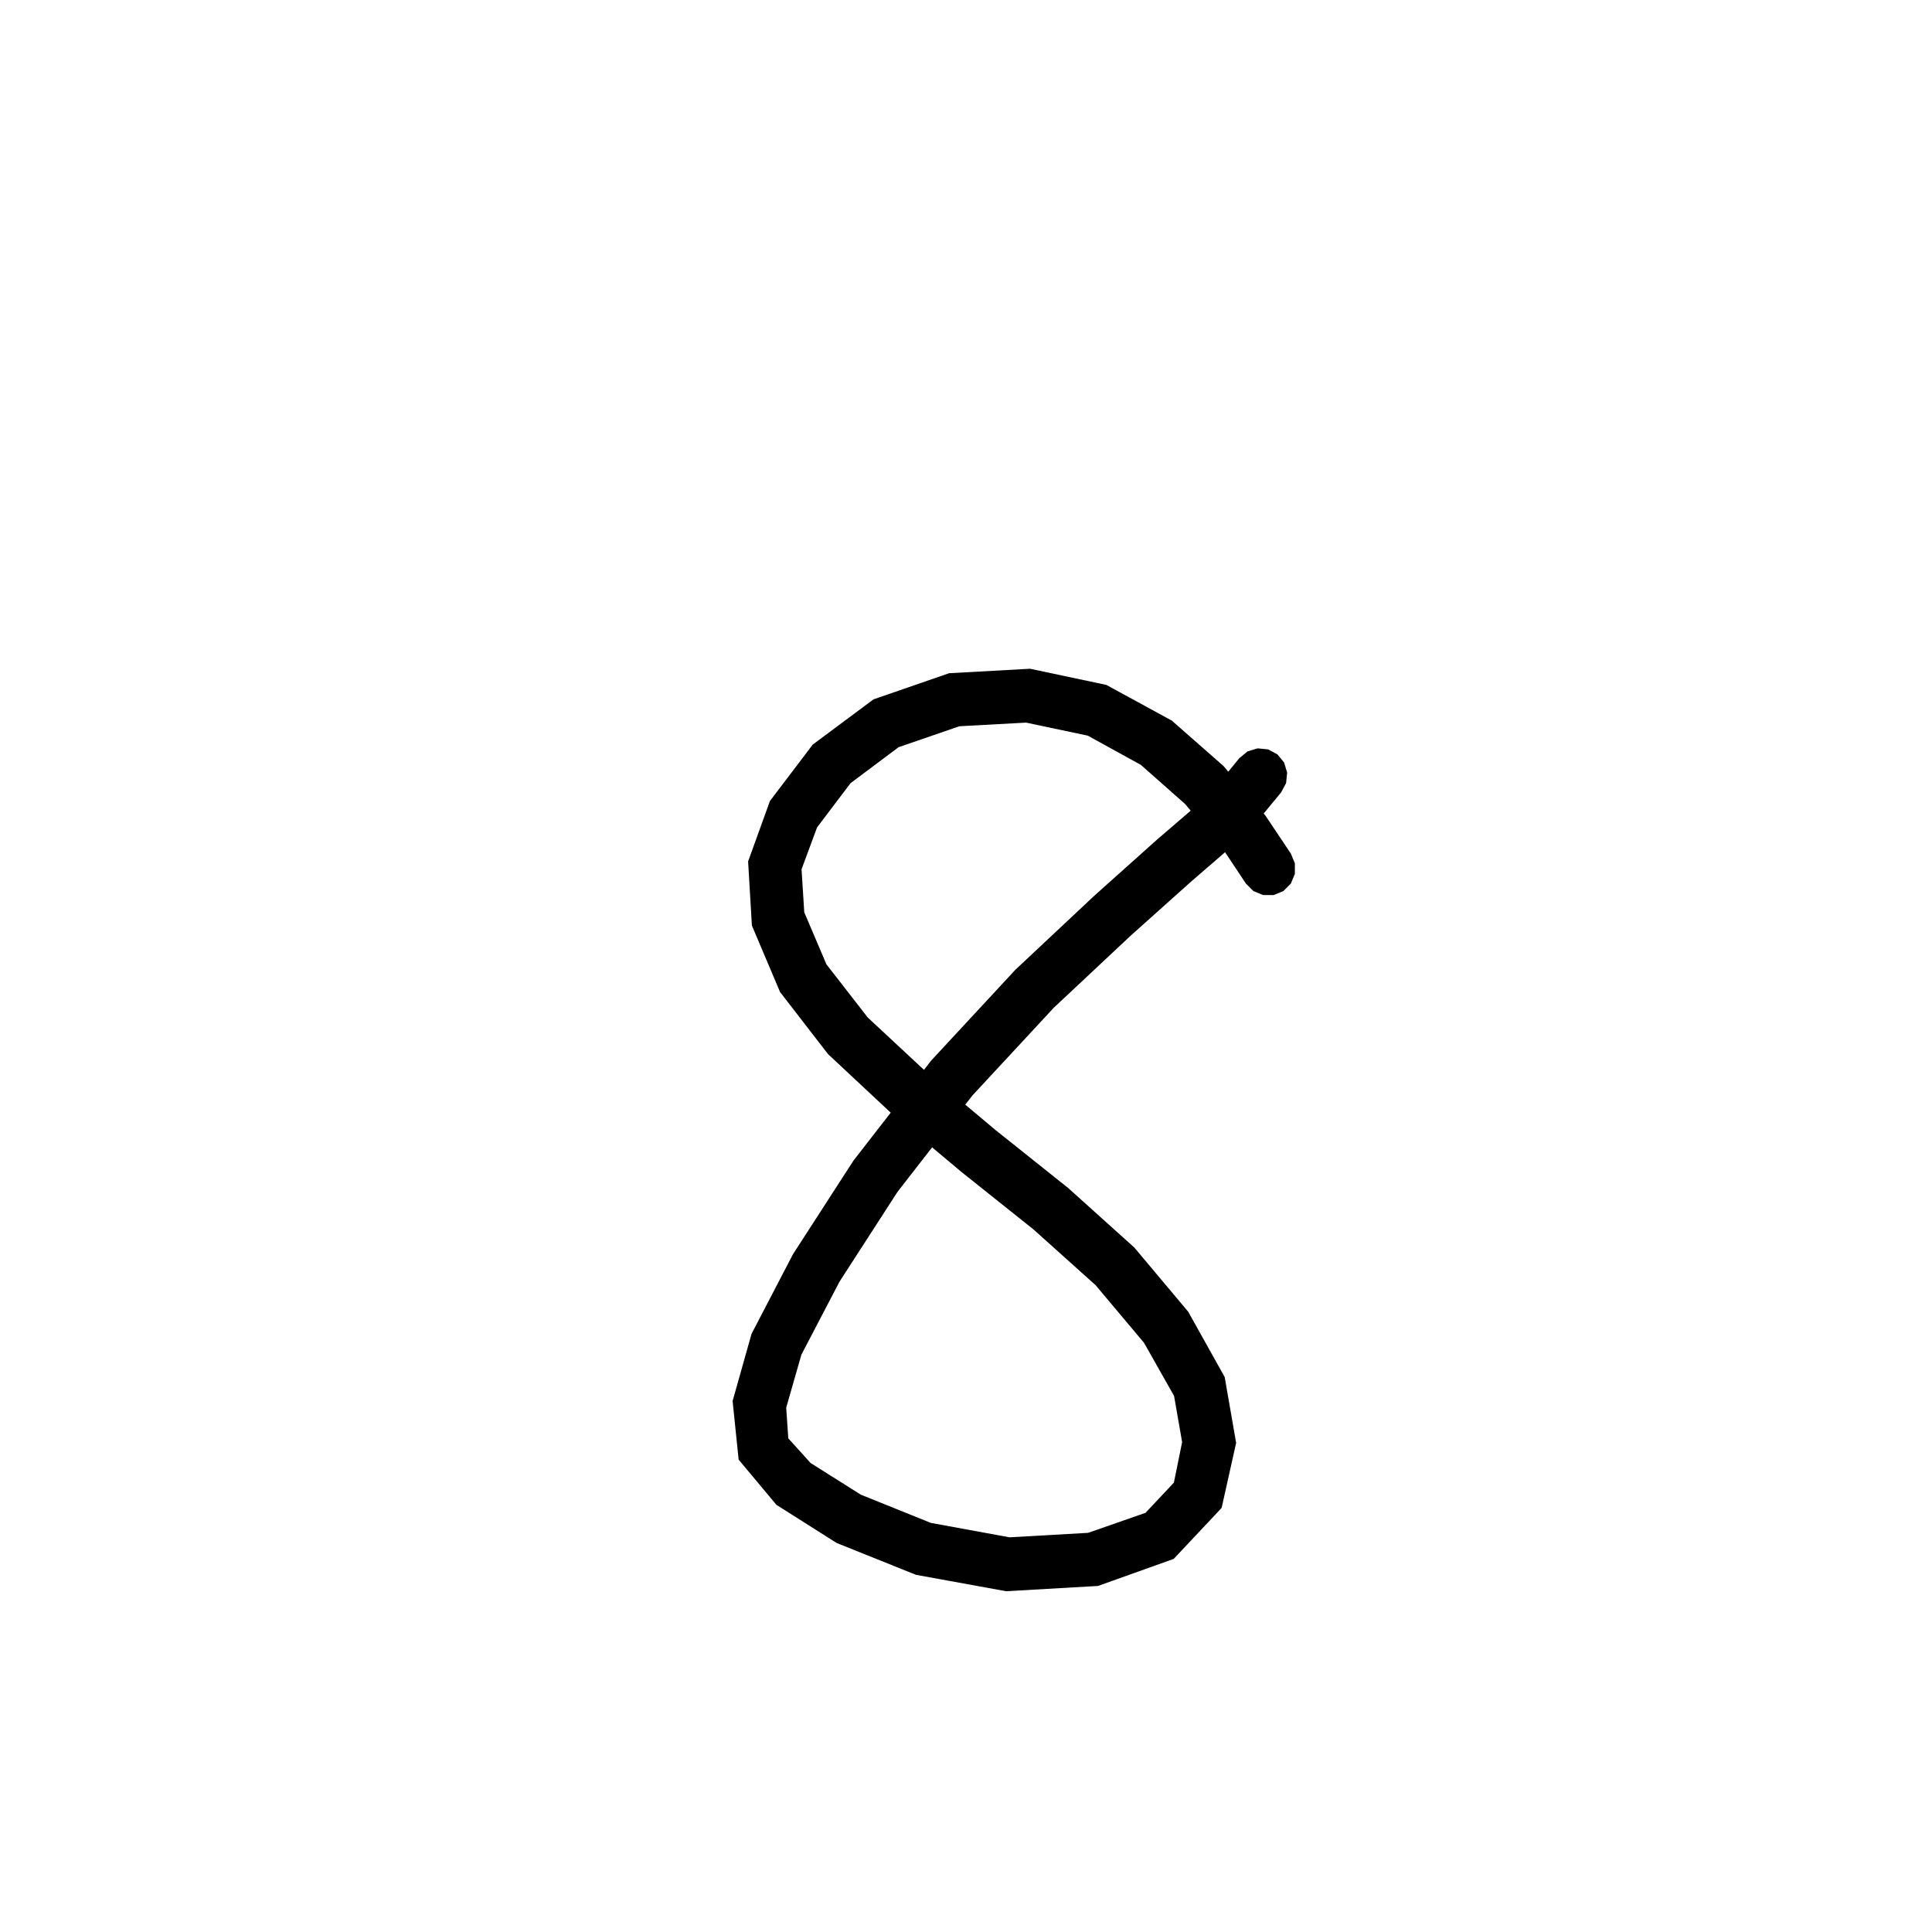
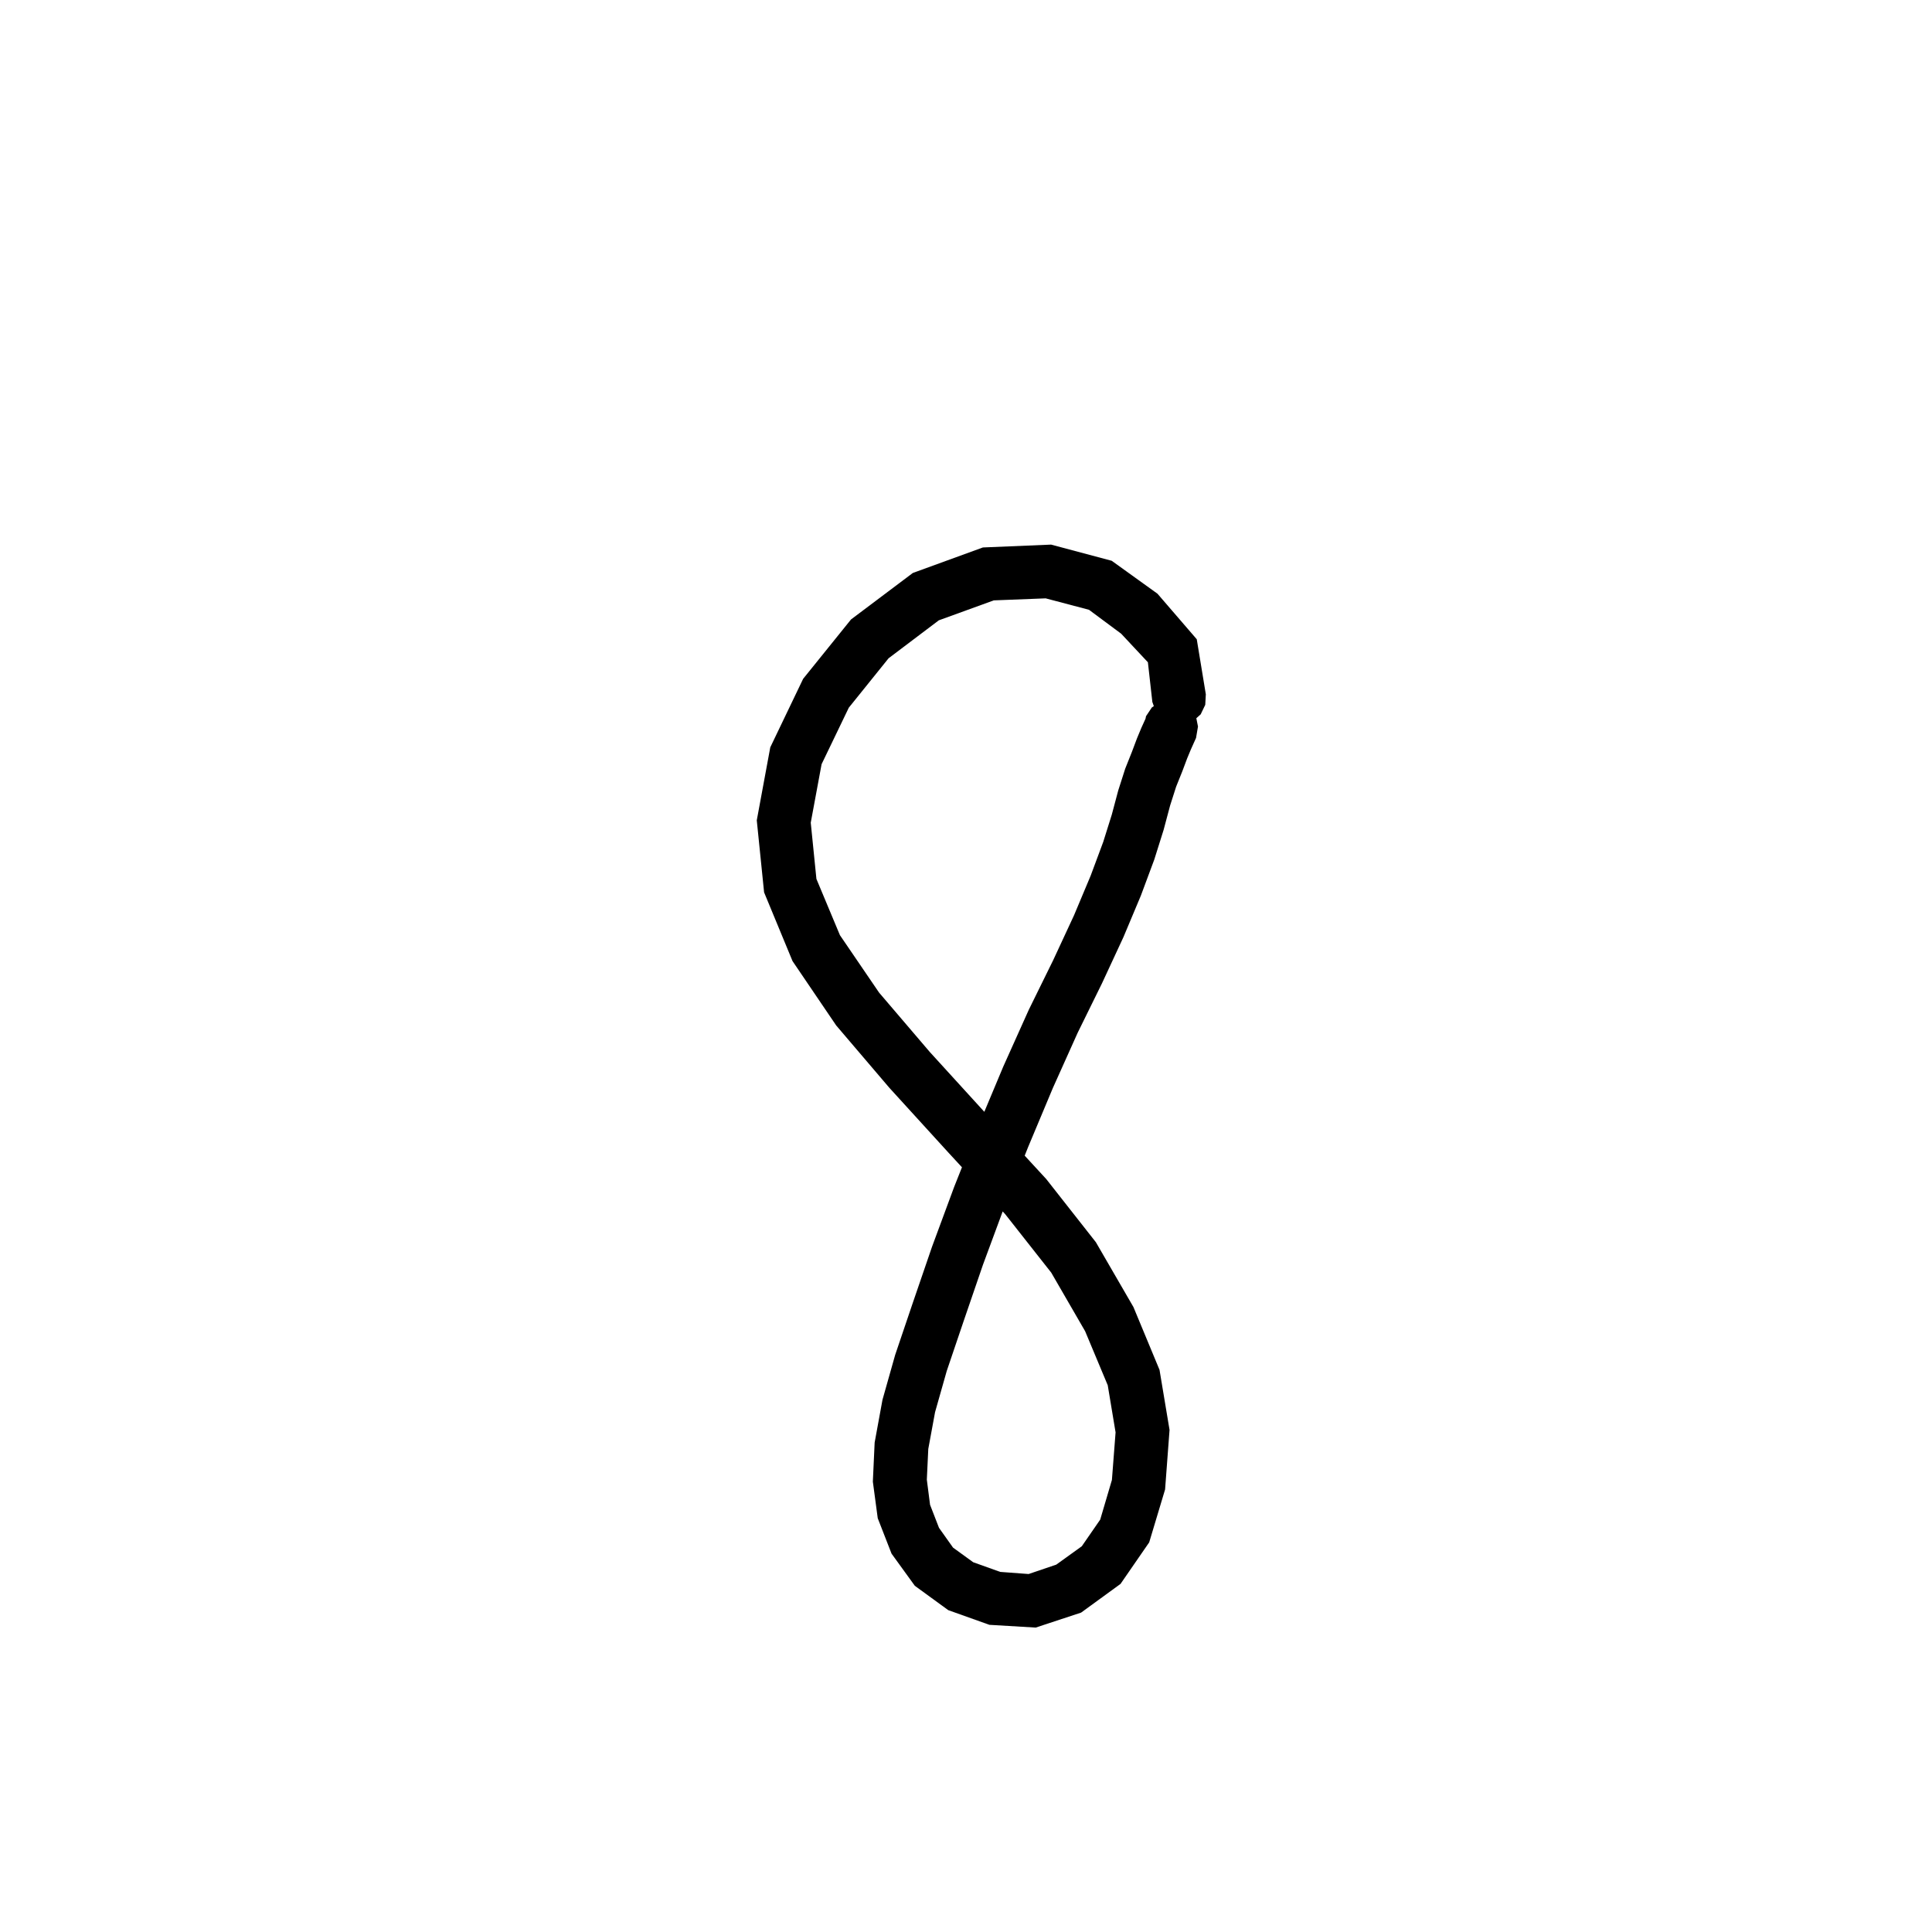
<svg xmlns="http://www.w3.org/2000/svg" viewBox="0 0 300 300" width="300" height="300">
-   <path d="M 200.443 132.548 L 196.5 126.649 L 189.988 118.952 L 181.957 111.895 L 171.802 106.357 L 159.952 103.843 L 147.372 104.538 L 135.64 108.595 L 126.199 115.622 L 119.555 124.379 L 116.166 133.759 L 116.752 143.713 L 121.126 154.041 L 128.575 163.682 L 138.213 172.683 L 149.298 181.985 L 160.465 190.892 L 170.124 199.563 L 177.64 208.504 L 182.31 216.761 L 183.559 223.929 L 182.282 230.22 L 177.873 234.911 L 168.955 238.02 L 156.752 238.713 L 144.535 236.472 L 133.661 232.089 L 125.872 227.176 L 122.405 223.348 L 122.082 218.583 L 124.439 210.353 L 130.357 199.02 L 139.359 185.083 L 150.992 170.108 L 163.632 156.48 L 175.589 145.274 L 185.101 136.763 L 193.813 129.24 L 198.934 123.04 L 199.706 121.597 L 199.867 119.969 L 199.393 118.403 L 198.355 117.137 L 196.913 116.365 L 195.284 116.204 L 193.718 116.678 L 192.452 117.716 L 187.91 123.281 L 179.562 130.464 L 169.915 139.096 L 157.671 150.579 L 144.596 164.682 L 132.532 180.211 L 123.131 194.761 L 116.696 207.126 L 113.758 217.551 L 114.696 226.652 L 120.557 233.665 L 129.91 239.592 L 142.23 244.537 L 156.231 247.085 L 170.498 246.265 L 182.253 242.064 L 189.692 234.15 L 191.946 224.054 L 190.169 213.828 L 184.503 203.681 L 176.137 193.715 L 165.88 184.486 L 154.61 175.494 L 143.762 166.392 L 134.744 157.998 L 128.328 149.74 L 124.886 141.665 L 124.464 134.981 L 126.874 128.478 L 132.078 121.605 L 139.528 116.027 L 148.972 112.772 L 159.334 112.208 L 168.912 114.231 L 177.161 118.777 L 184.003 124.829 L 189.844 131.754 L 193.464 137.2 L 194.62 138.359 L 196.131 138.987 L 197.768 138.988 L 199.28 138.364 L 200.439 137.208 L 201.066 135.696 L 201.068 134.06 Z" fill="black" fill-rule="nonzero" />
+   <path d="M 187.24 107.81 L 185.832 99.263 L 179.734 92.192 L 172.627 87.078 L 163.217 84.567 L 152.623 85.009 L 141.745 88.969 L 132.147 96.187 L 124.711 105.407 L 119.609 116.042 L 117.512 127.38 L 118.648 138.563 L 123.063 149.237 L 129.844 159.232 L 138.096 168.911 L 147.224 178.926 L 156.077 188.524 L 163.237 197.615 L 168.497 206.708 L 172.009 215.102 L 173.226 222.417 L 172.657 229.808 L 170.839 235.964 L 167.98 240.102 L 164.017 242.956 L 159.725 244.413 L 155.315 244.084 L 151.116 242.582 L 147.987 240.312 L 145.806 237.239 L 144.419 233.663 L 143.918 229.761 L 144.143 224.994 L 145.196 219.28 L 147.007 212.892 L 149.621 205.177 L 152.627 196.409 L 155.996 187.3 L 159.618 178.182 L 163.491 168.937 L 167.347 160.353 L 171.115 152.693 L 174.443 145.524 L 177.153 139.071 L 179.236 133.473 L 180.685 128.866 L 181.695 125.079 L 182.628 122.161 L 183.594 119.755 L 184.345 117.752 L 184.918 116.376 L 185.722 114.583 L 186.022 112.815 L 185.702 111.21 L 184.793 109.85 L 183.433 108.94 L 181.828 108.621 L 180.223 108.94 L 178.862 109.85 L 177.953 111.21 L 177.634 112.815 L 177.934 111.468 L 177.224 113.035 L 176.538 114.685 L 175.776 116.715 L 174.725 119.351 L 173.641 122.736 L 172.634 126.512 L 171.31 130.729 L 169.359 135.971 L 166.775 142.124 L 163.549 149.072 L 159.754 156.79 L 155.795 165.601 L 151.852 175.012 L 148.164 184.296 L 144.726 193.591 L 141.682 202.47 L 139.002 210.386 L 137.031 217.359 L 135.815 223.998 L 135.536 230.071 L 136.295 235.749 L 138.438 241.248 L 142.055 246.243 L 147.246 250.024 L 153.634 252.302 L 160.821 252.729 L 167.873 250.405 L 173.995 245.948 L 178.446 239.498 L 180.914 231.285 L 181.606 222.036 L 180.05 212.713 L 175.999 202.956 L 170.166 192.889 L 162.452 183.072 L 153.407 173.258 L 144.383 163.358 L 136.501 154.129 L 130.425 145.217 L 126.773 136.479 L 125.892 127.746 L 127.576 118.664 L 131.802 109.888 L 137.979 102.216 L 145.776 96.325 L 154.31 93.226 L 162.371 92.912 L 169.095 94.686 L 174.089 98.396 L 178.244 102.838 L 178.936 108.996 L 179.479 110.54 L 180.572 111.759 L 182.047 112.466 L 183.681 112.555 L 185.225 112.012 L 186.443 110.92 L 187.151 109.444 Z" fill="black" fill-rule="nonzero" />
</svg>
